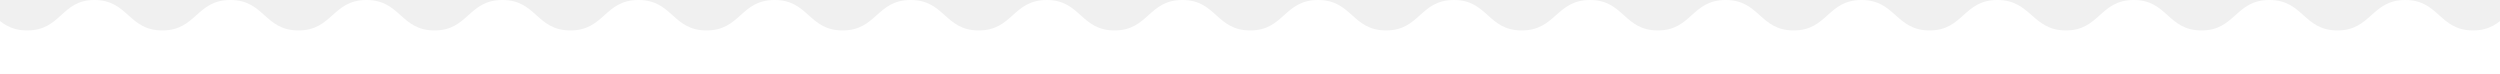
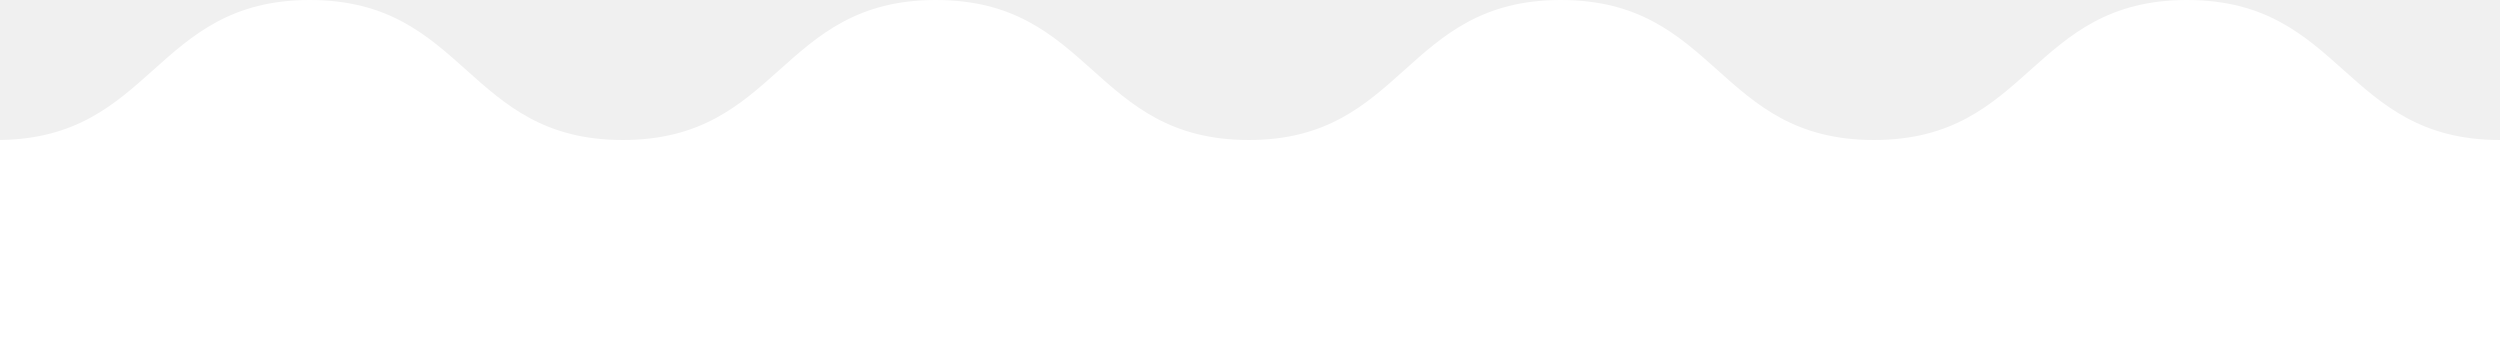
- <svg xmlns="http://www.w3.org/2000/svg" width="1150" height="34" fill="none">
-   <path d="M1168.8 0c-15.65 0-15.65 14-31.19 14-15.54 0-15.65-14-31.2-14-15.54 0-15.65 14-31.19 14-15.65 0-15.65-14-31.31-14-15.65 0-15.65 14-31.19 14-15.655 0-15.655-14-31.198-14-15.652 0-15.652 14-31.196 14-15.543 0-15.978-14-31.522-14-15.652 0-15.652 14-31.195 14-15.544 0-15.761-14-31.305-14-15.652 0-15.652 14-31.195 14-15.653 0-15.653-14-31.305-14s-15.652 14-31.195 14c-15.653 0-15.652-14-31.196-14C715.87 0 715.652 14 700 14c-15.652 0-15.652-14-31.196-14-15.652 0-15.652 14-31.195 14-15.653 0-15.653-14-31.305-14s-15.652 14-31.195 14c-15.653 0-15.652-14-31.196-14-15.652 0-15.652 14-31.196 14-15.652 0-15.652-14-31.195-14-15.652 0-15.652 14-31.305 14-15.652 0-15.652-14-31.304-14s-15.652 14-31.304 14-15.652-14-31.305-14C340.652 0 340.652 14 325 14S309.348 0 293.696 0c-15.653 0-15.653 14-31.305 14S246.739 0 231.087 0s-15.652 14-31.196 14c-15.652 0-15.652-14-31.304-14s-15.652 14-31.304 14C121.63 14 121.63 0 105.978 0S90.326 14 74.674 14 59.022 0 43.37 0C28.152 0 28.152 14 12.5 14-3.152 14-3.152 0-18.696 0-34.239 0-34.348 14-50 14v20h1250V14c-15.65 0-15.65-14-31.2-14Z" fill="#fff" />
+ <svg xmlns="http://www.w3.org/2000/svg" width="250" height="34" fill="none">
+   <path fill-rule="evenodd" clip-rule="evenodd" d="M234.348 7c3.913 3.5 7.826 7 15.652 7v20H0V13.998C7.61 13.902 11.468 10.45 15.326 7c3.913-3.5 7.826-7 15.652-7s11.74 3.5 15.652 7c3.913 3.5 7.826 7 15.653 7 7.826 0 11.739-3.5 15.652-7 3.913-3.5 7.826-7 15.652-7s11.739 3.5 15.652 7c3.913 3.5 7.826 7 15.652 7 7.758 0 11.644-3.488 15.537-6.982C144.334 3.512 148.247 0 156.087 0c7.826 0 11.739 3.5 15.652 7 3.913 3.5 7.826 7 15.652 7s11.739-3.5 15.652-7c3.914-3.5 7.827-7 15.653-7 7.825 0 11.739 3.5 15.652 7Z" fill="#fff" />
</svg>
